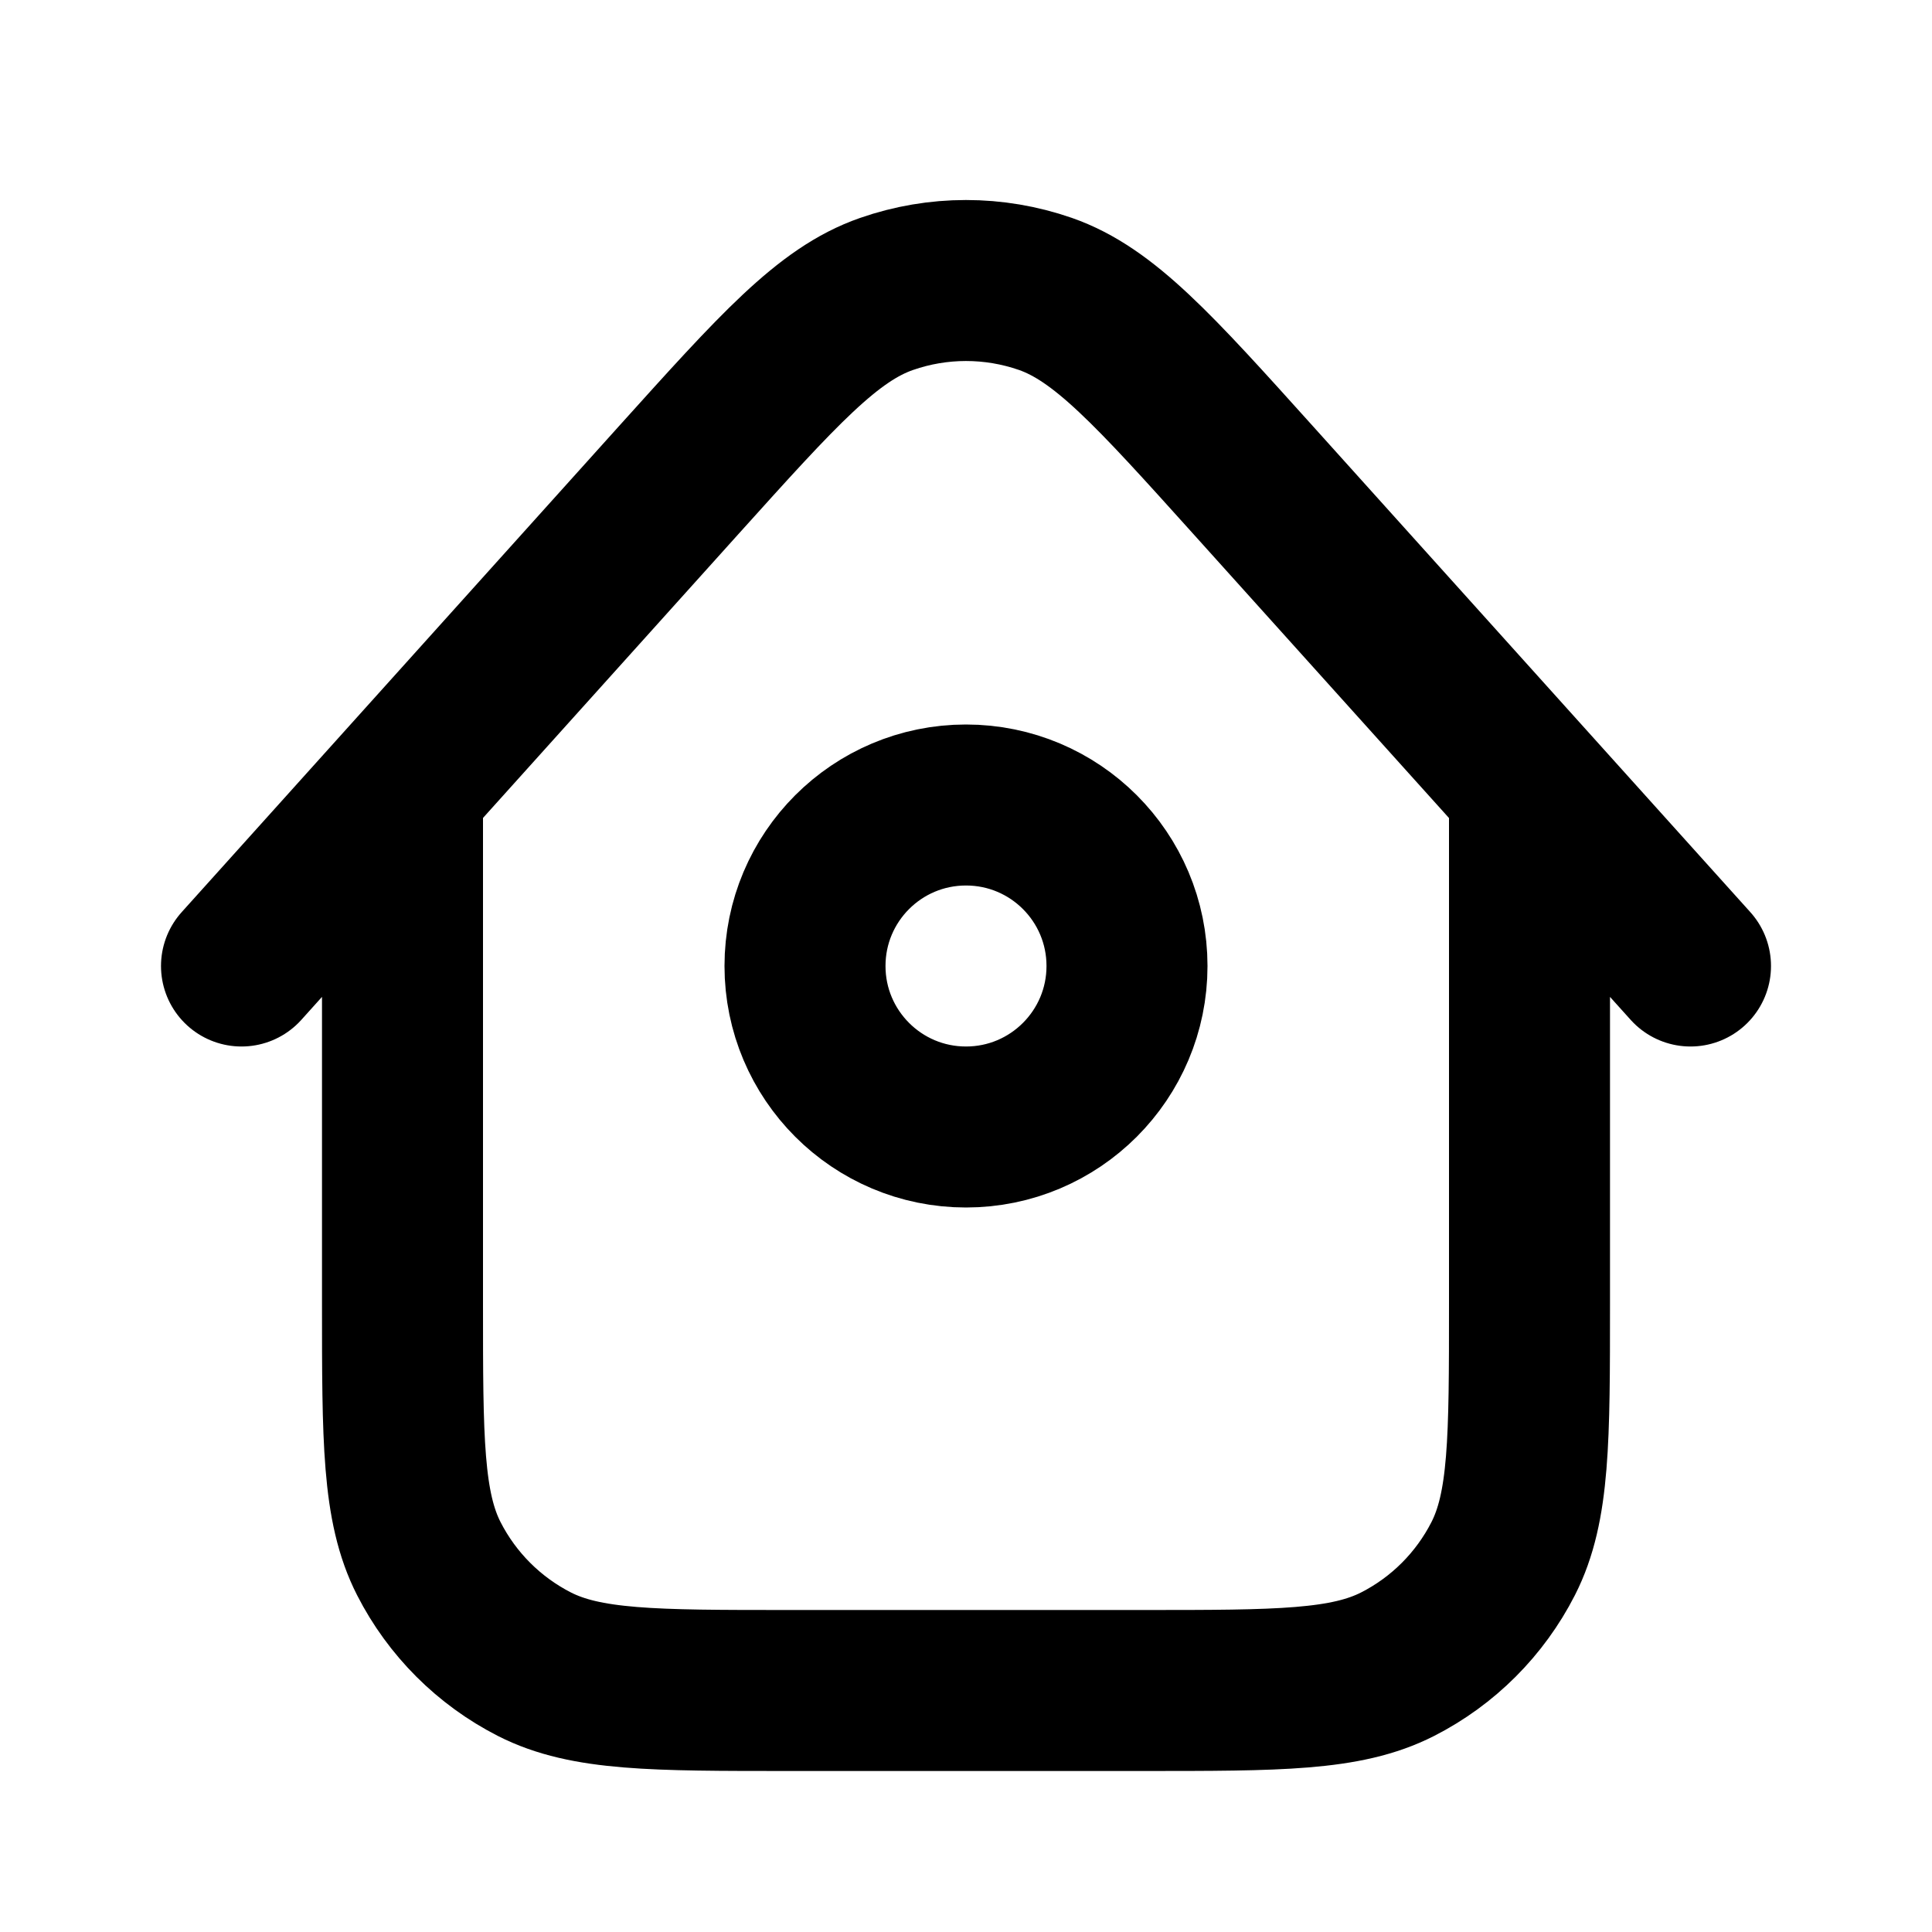
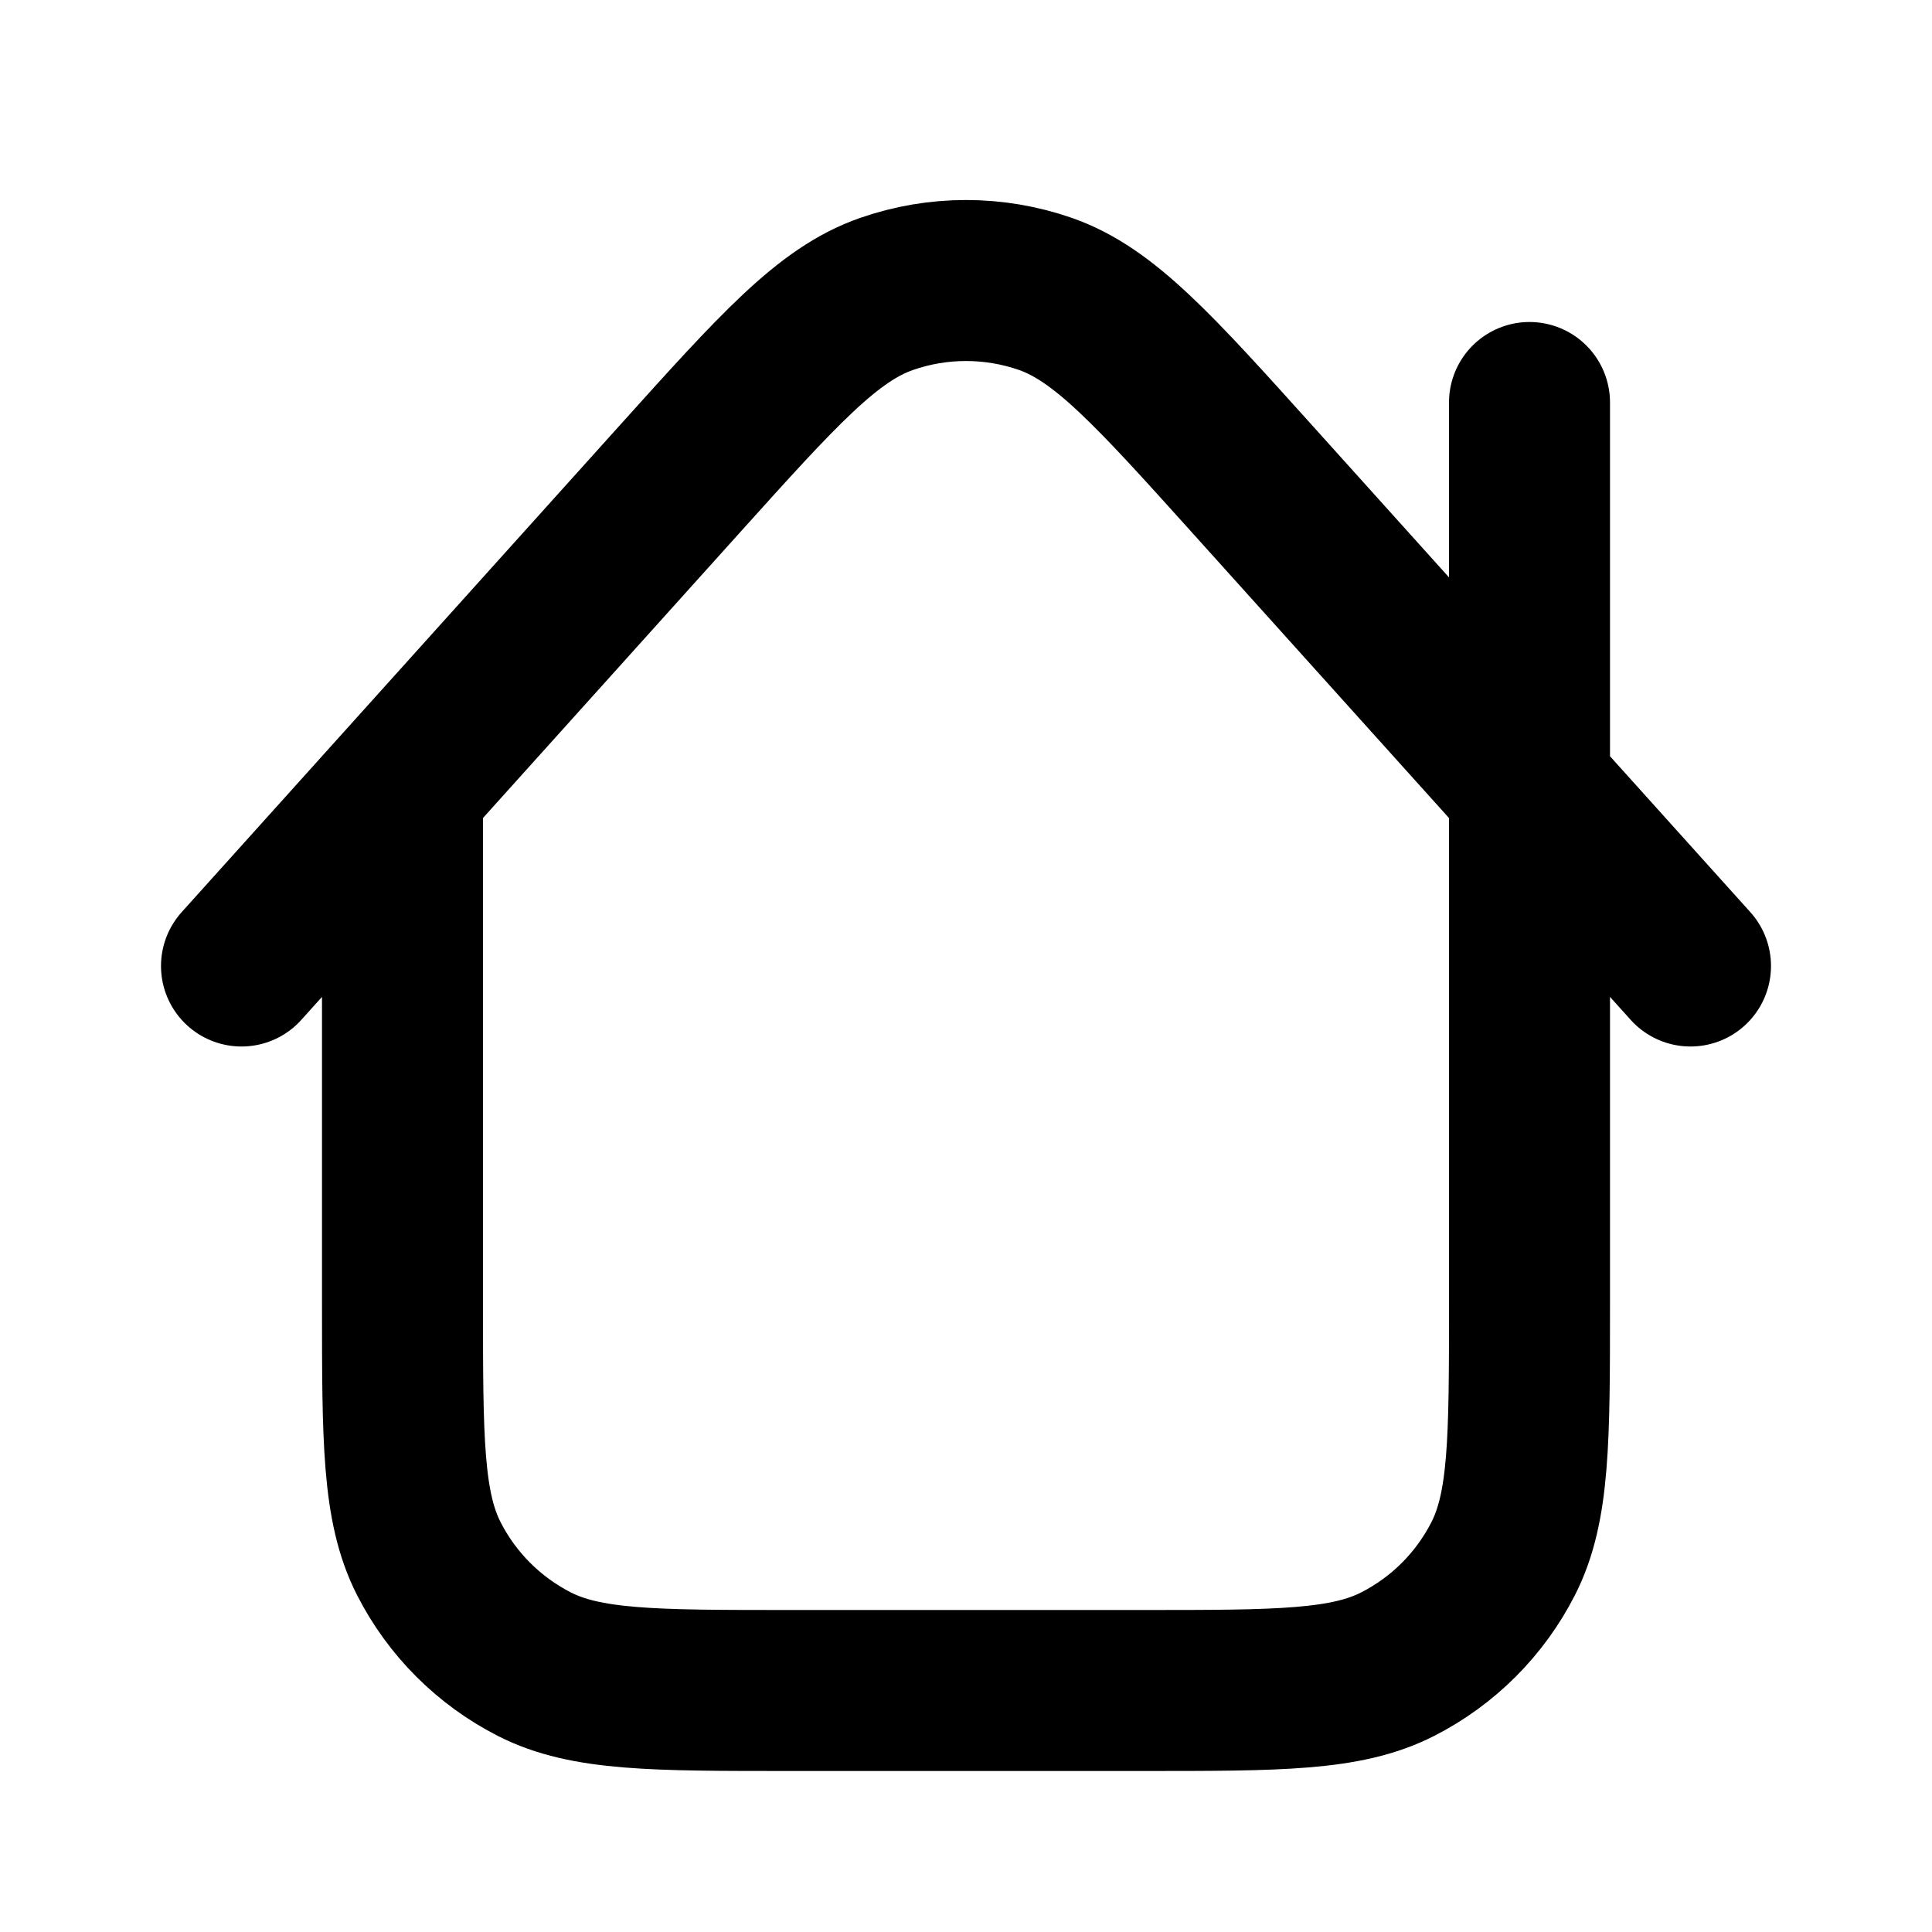
<svg xmlns="http://www.w3.org/2000/svg" width="800px" height="800px" viewBox="0 0 24 24" fill="none">
-   <path d="M19 9.778V16.2C19 17.88 19 18.72 18.673 19.362C18.385 19.926 17.927 20.385 17.362 20.673C16.72 21 15.88 21 14.2 21H9.8C8.12 21 7.28 21 6.638 20.673C6.074 20.385 5.615 19.926 5.327 19.362C5 18.72 5 17.88 5 16.2V9.777M21 12L15.567 5.964C14.331 4.591 13.713 3.905 12.986 3.651C12.347 3.429 11.651 3.429 11.012 3.652C10.284 3.905 9.667 4.592 8.431 5.964L3 12M14 12C14 13.104 13.105 14 12 14C10.895 14 10 13.104 10 12C10 10.895 10.895 10 12 10C13.105 10 14 10.895 14 12Z" stroke="#000000" stroke-width="2" stroke-linecap="round" stroke-linejoin="round" />
+   <path d="M5 9.777V16.2C5 17.88 5 18.72 5.327 19.362C5.615 19.927 6.074 20.385 6.638 20.673C7.28 21 8.12 21 9.8 21H14.2C15.88 21 16.72 21 17.362 20.673C17.927 20.385 18.385 19.927 18.673 19.362C19 18.72 19 17.88 19 16.2V5M21 12L15.567 5.964C14.331 4.591 13.713 3.905 12.986 3.651C12.347 3.429 11.651 3.429 11.012 3.652C10.284 3.905 9.667 4.592 8.431 5.965L3 12" stroke="#000000" stroke-width="2" stroke-linecap="round" stroke-linejoin="round" />
</svg>
